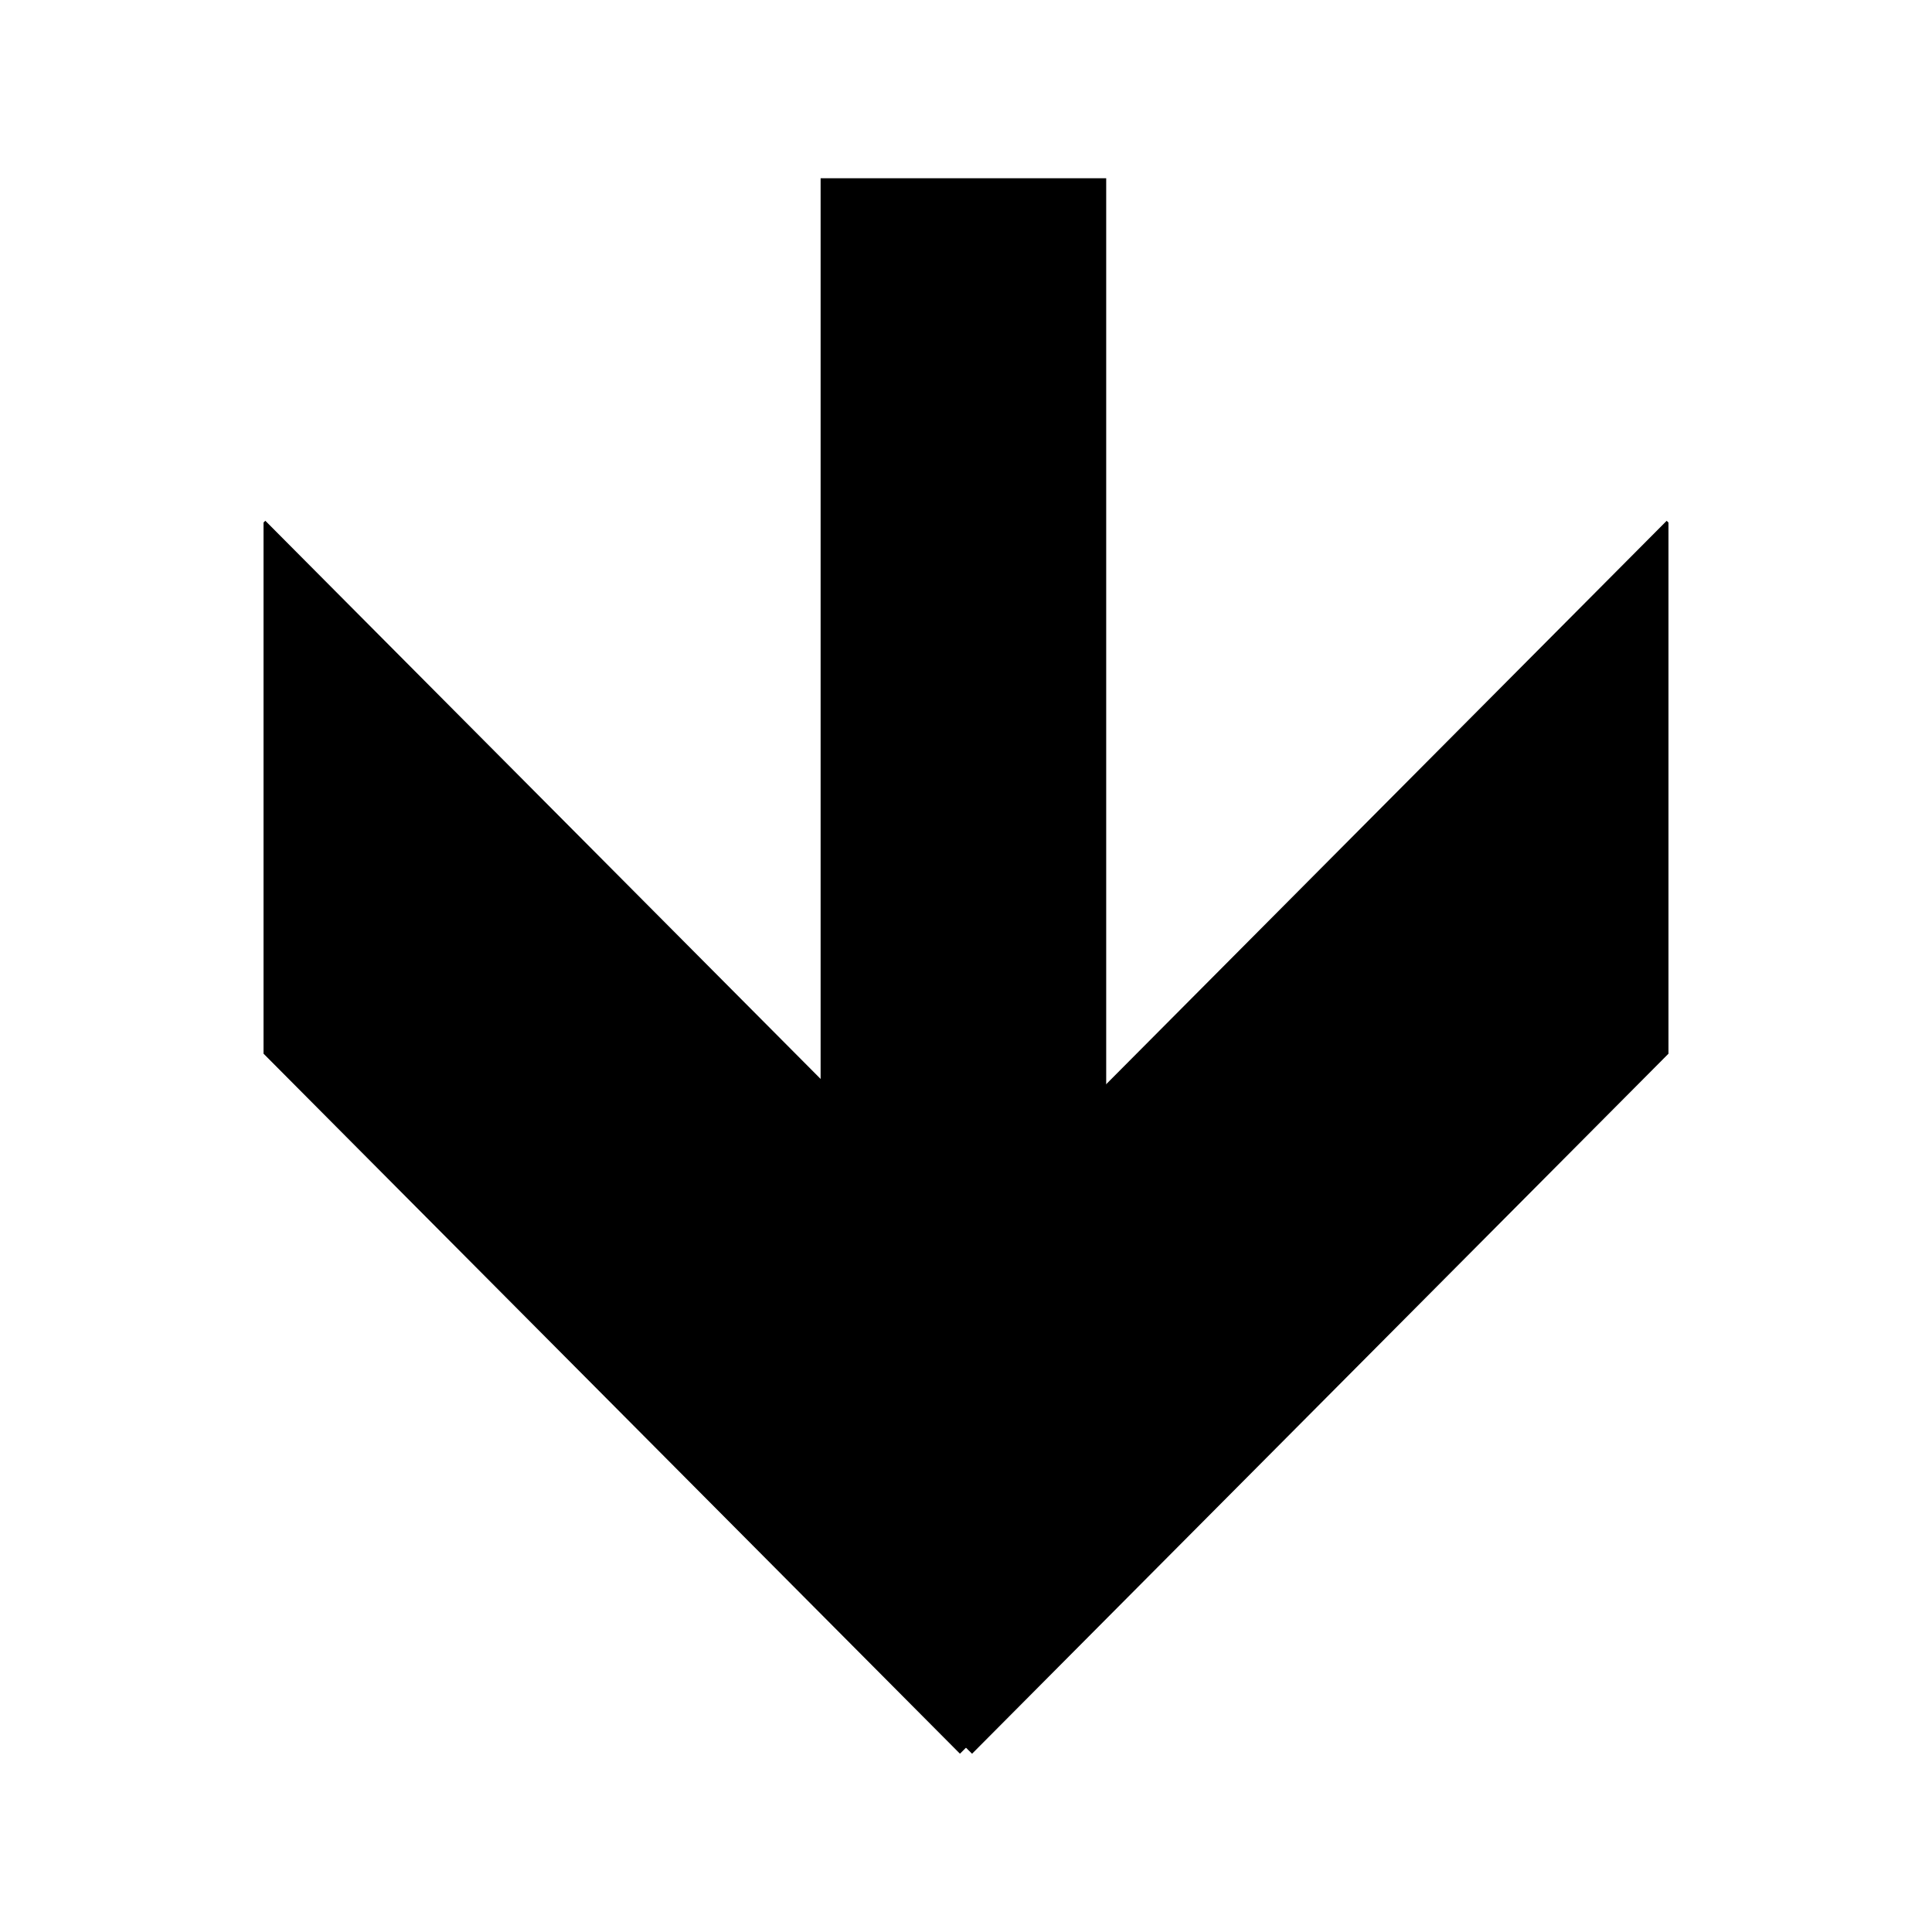
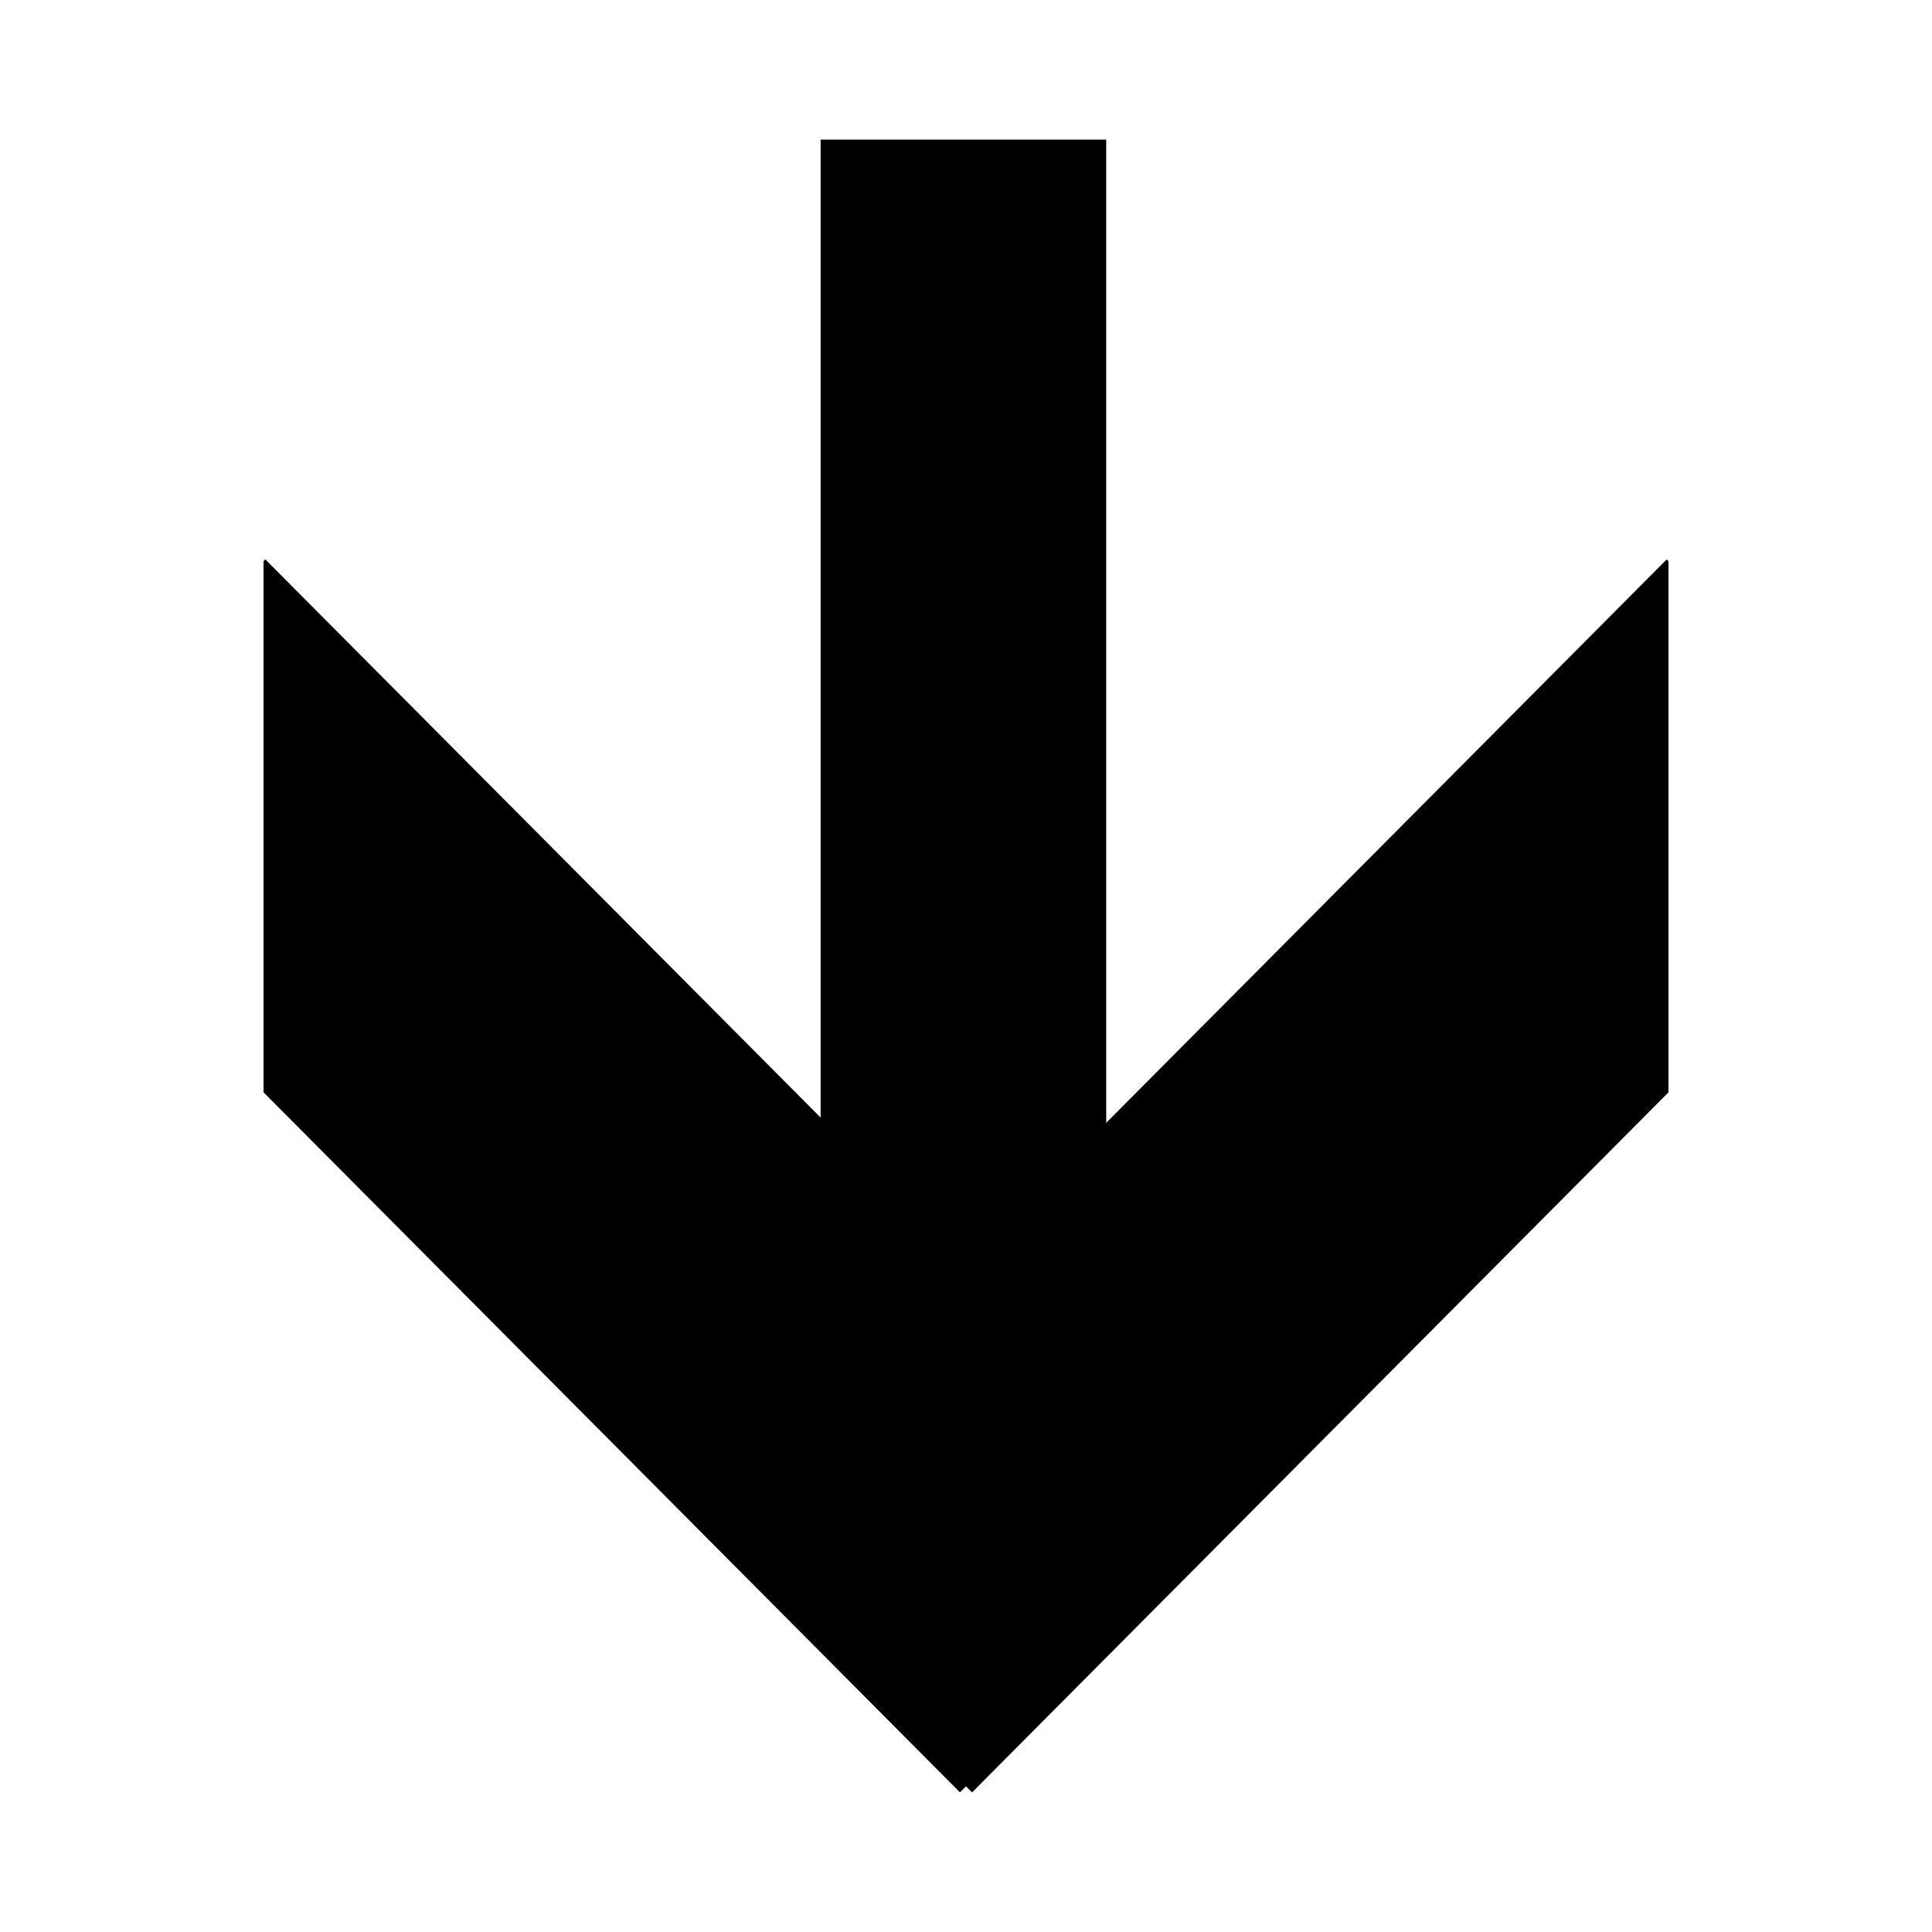
<svg xmlns="http://www.w3.org/2000/svg" xmlns:ns1="https://boxy-svg.com" viewBox="0 0 500 500" width="500" height="500" version="1.1" id="svg3">
  <defs id="defs1">
    <ns1:export>
      <ns1:file format="svg" />
    </ns1:export>
  </defs>
-   <g transform="matrix(0,-1.119579,-1.119186,0,531.6838,606.9859)" id="g3" style="fill:#000000">
+   <g transform="matrix(0,-1.119579,-1.119186,0,531.6838,616.9859)" id="g3" style="fill:#000000">
    <g transform="matrix(-0.734421,-0.844907,-0.862376,0.749605,600.5413,250.3226)" id="g2" style="fill:#000000">
      <path d="m 213.077,25.839 -18.978,275.334 77.707,5.142 13.74,-199.345 -71.949,-81.097 z" id="path1" style="fill:#000000" />
      <path d="m -5.395,211.885 280.931,19.924 -5.622,76.107 L 66.516,293.491 -5.433,212.394 Z" id="path2" style="fill:#000000" />
    </g>
-     <rect x="199.249" y="219.267" width="301.703" height="66.038" id="rect2" style="fill:#000000" />
+     <rect x="217.113" y="219.267" width="301.703" height="66.038" id="rect2" style="fill:#000000" />
  </g>
</svg>
